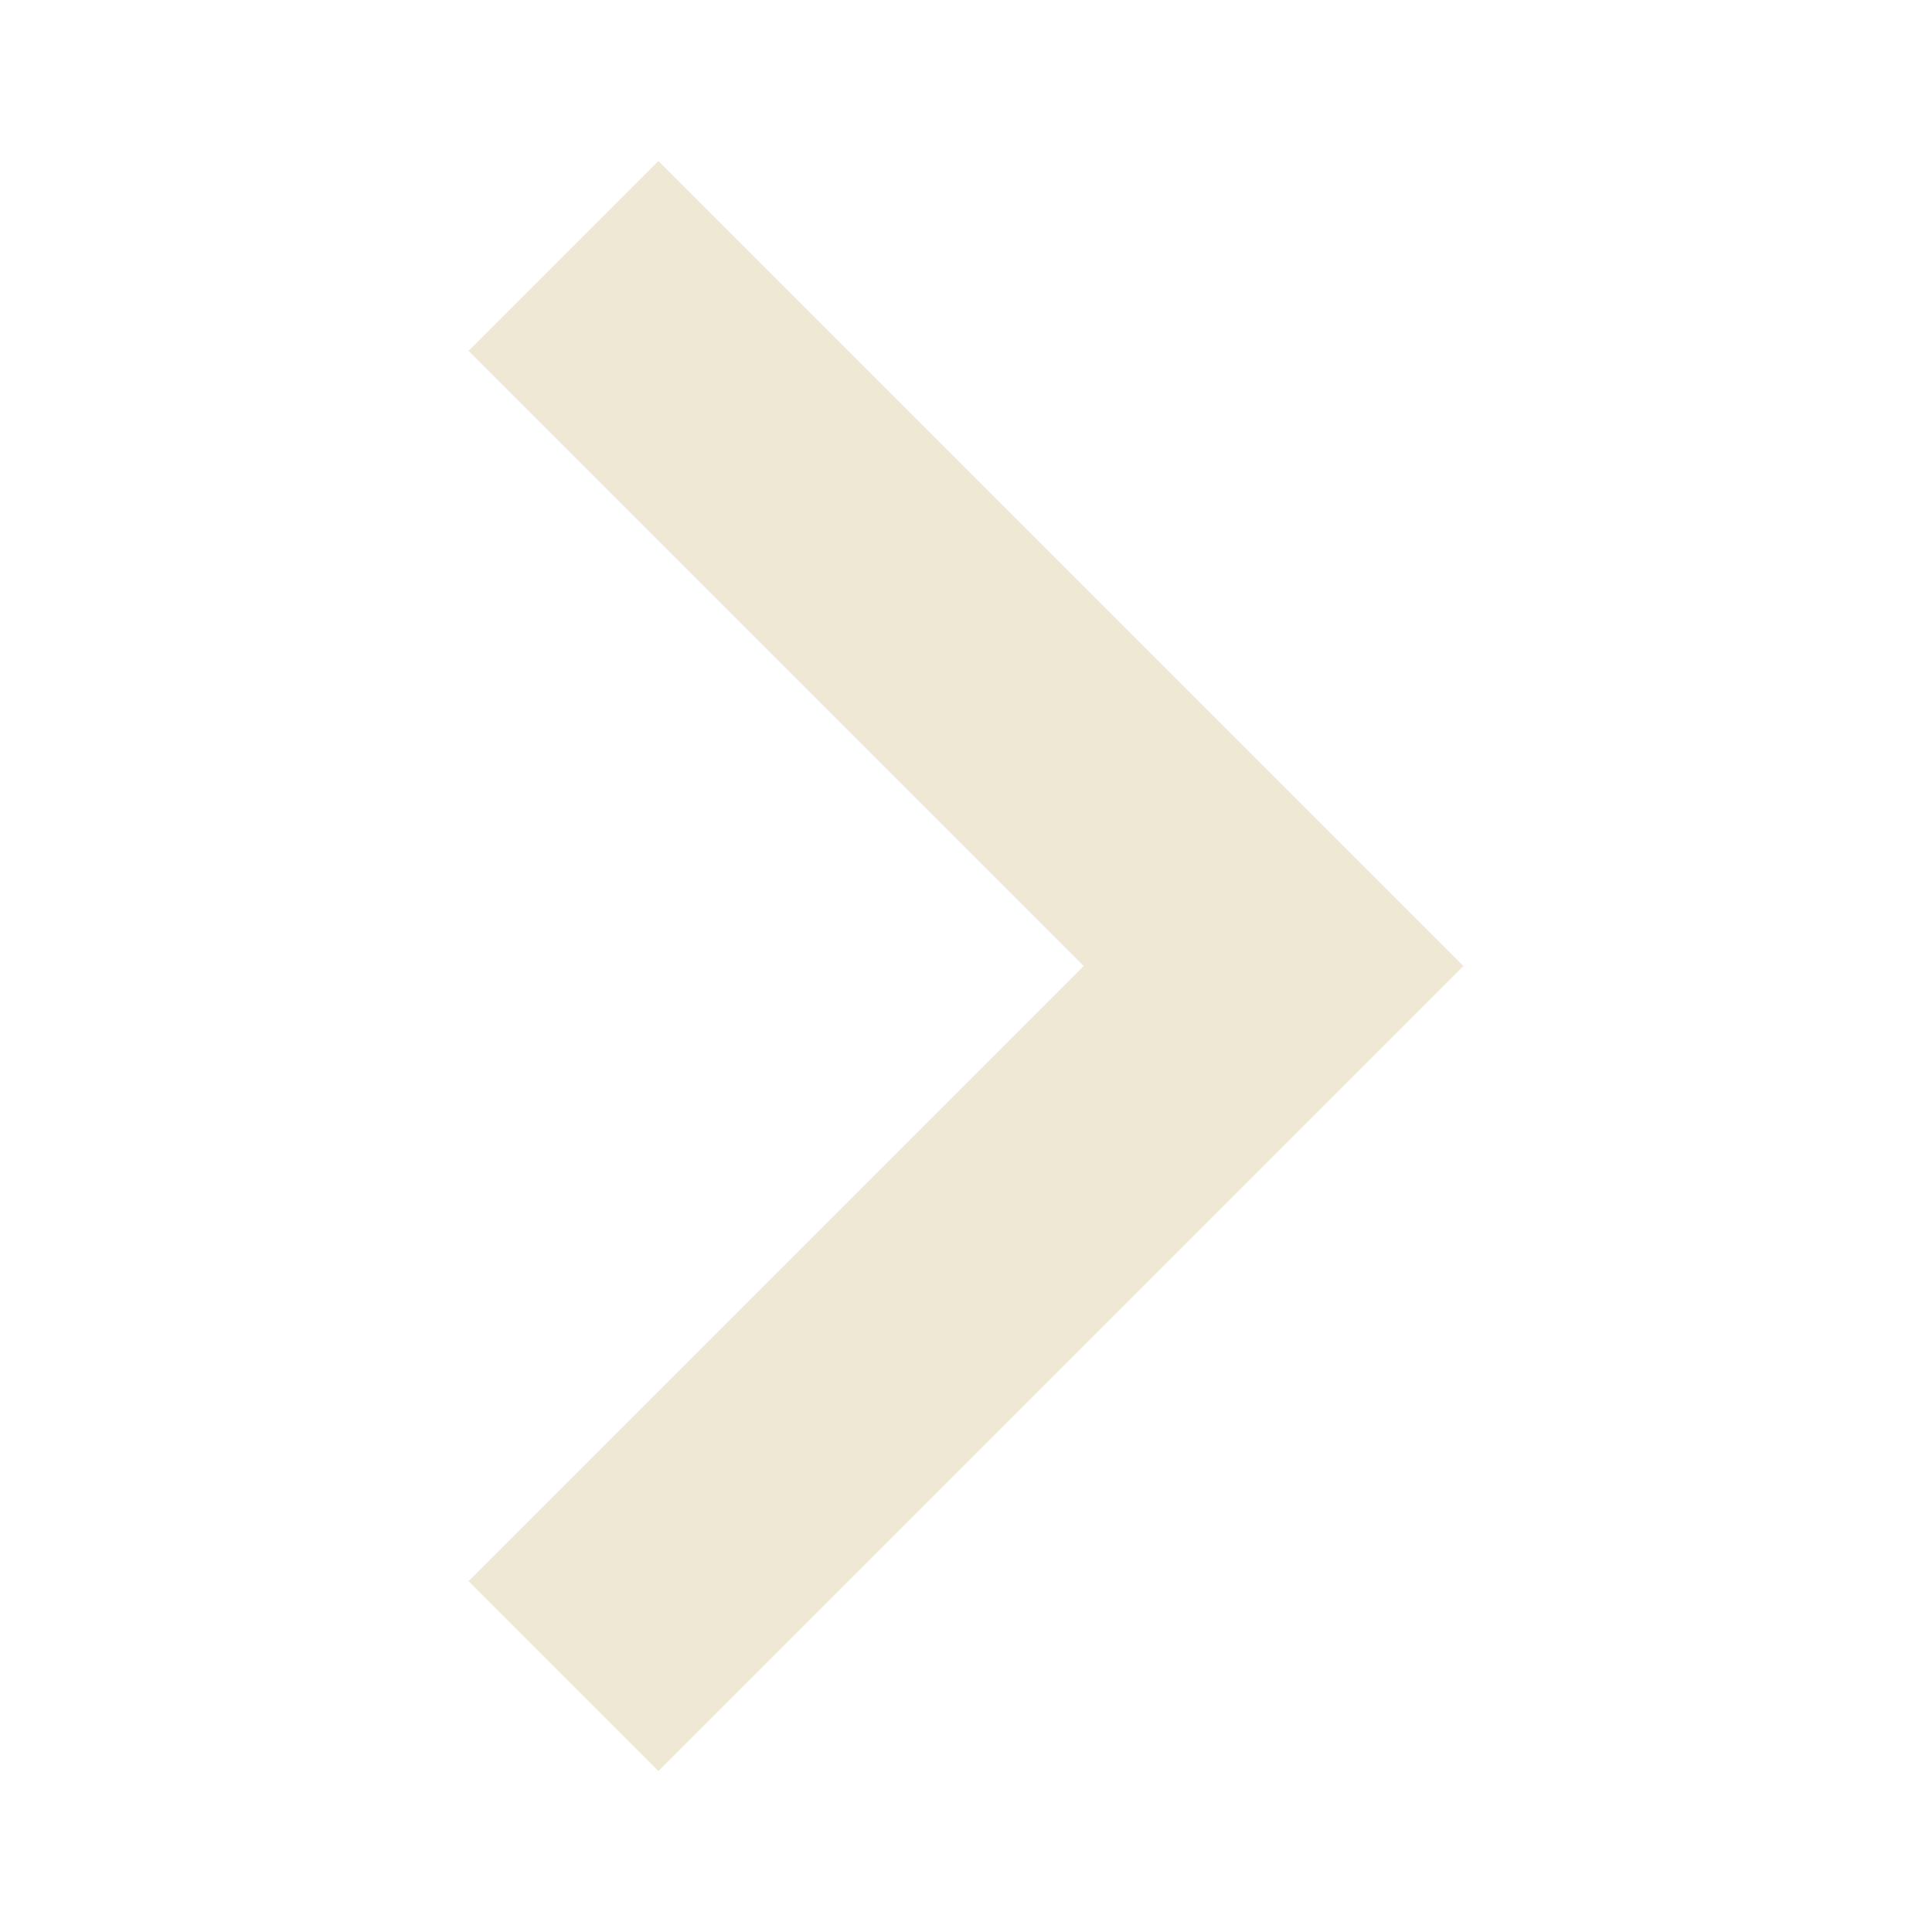
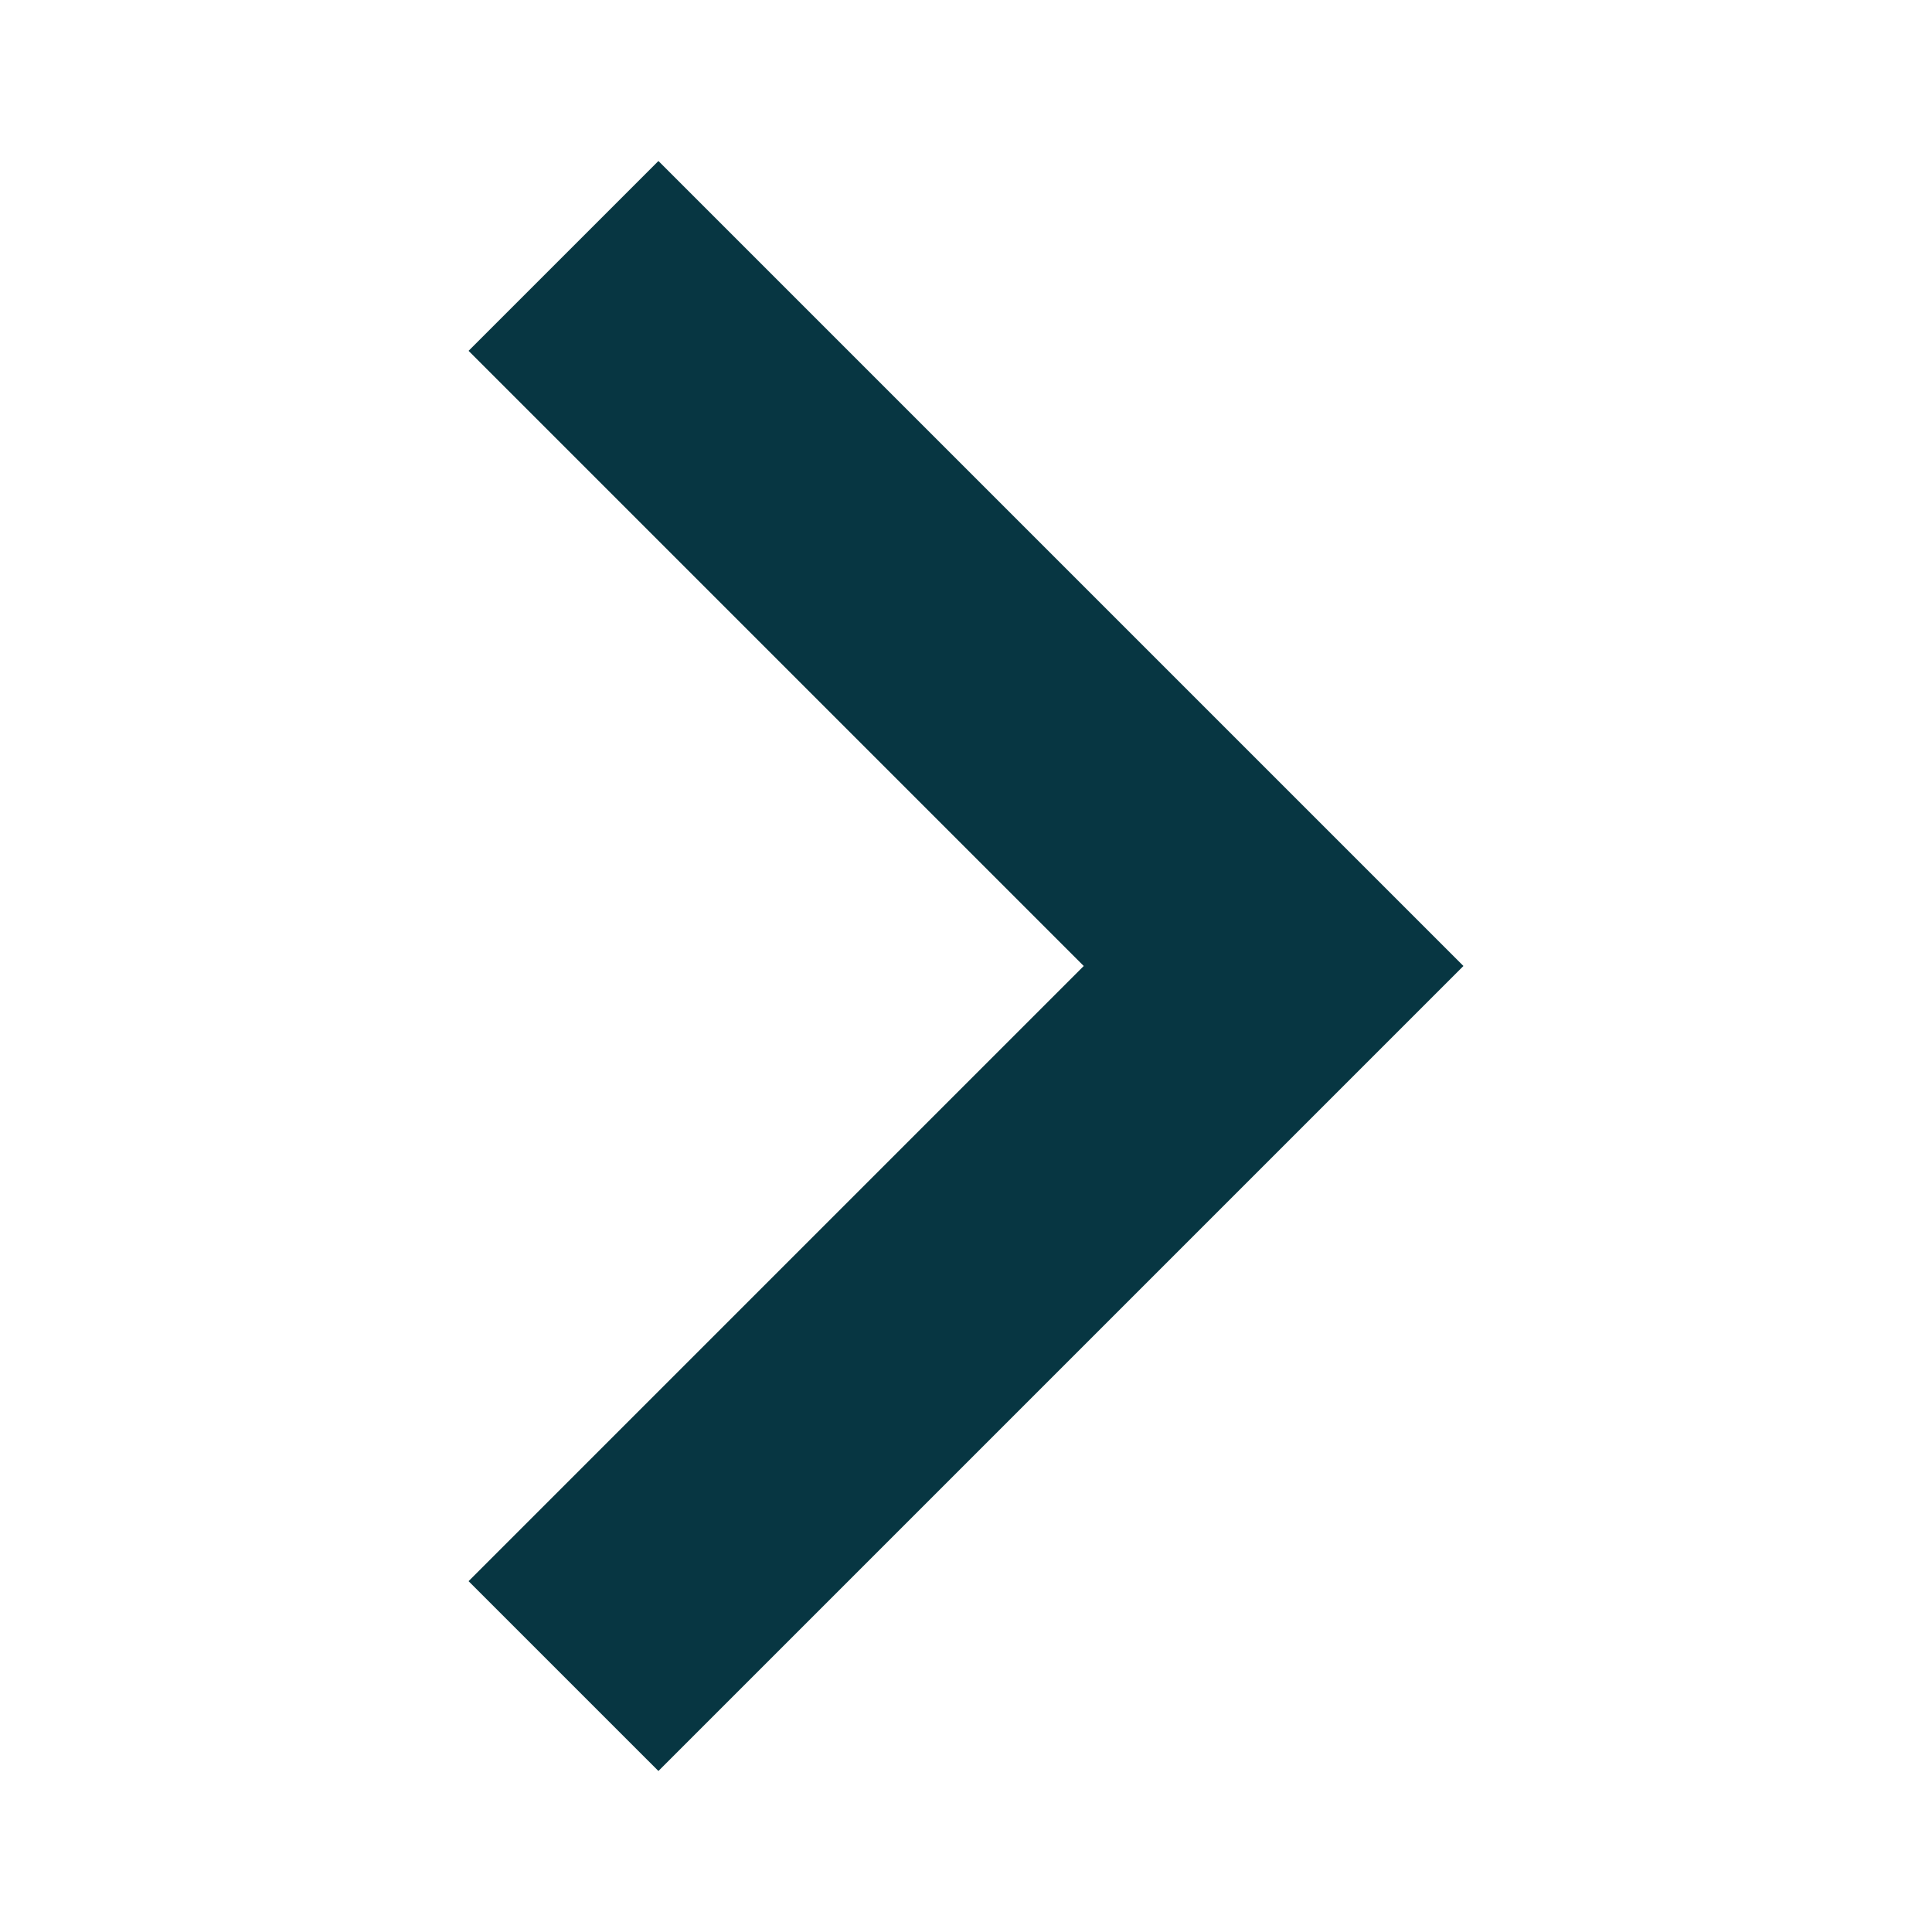
<svg xmlns="http://www.w3.org/2000/svg" width="240" height="240" viewBox="0 0 240 240" version="1.1" id="svg4">
  <defs id="defs8" />
-   <path d="M 81.792,20 58.208,43.583 134.625,120 58.208,196.417 81.792,220 181.792,120 Z" id="path2" style="stroke-width:8.333;fill:#eee8d5;fill-opacity:1" />
+   <path d="M 81.792,20 58.208,43.583 134.625,120 58.208,196.417 81.792,220 181.792,120 Z" id="path2" style="stroke-width:8.333;fill:#073642;fill-opacity:1" />
</svg>
